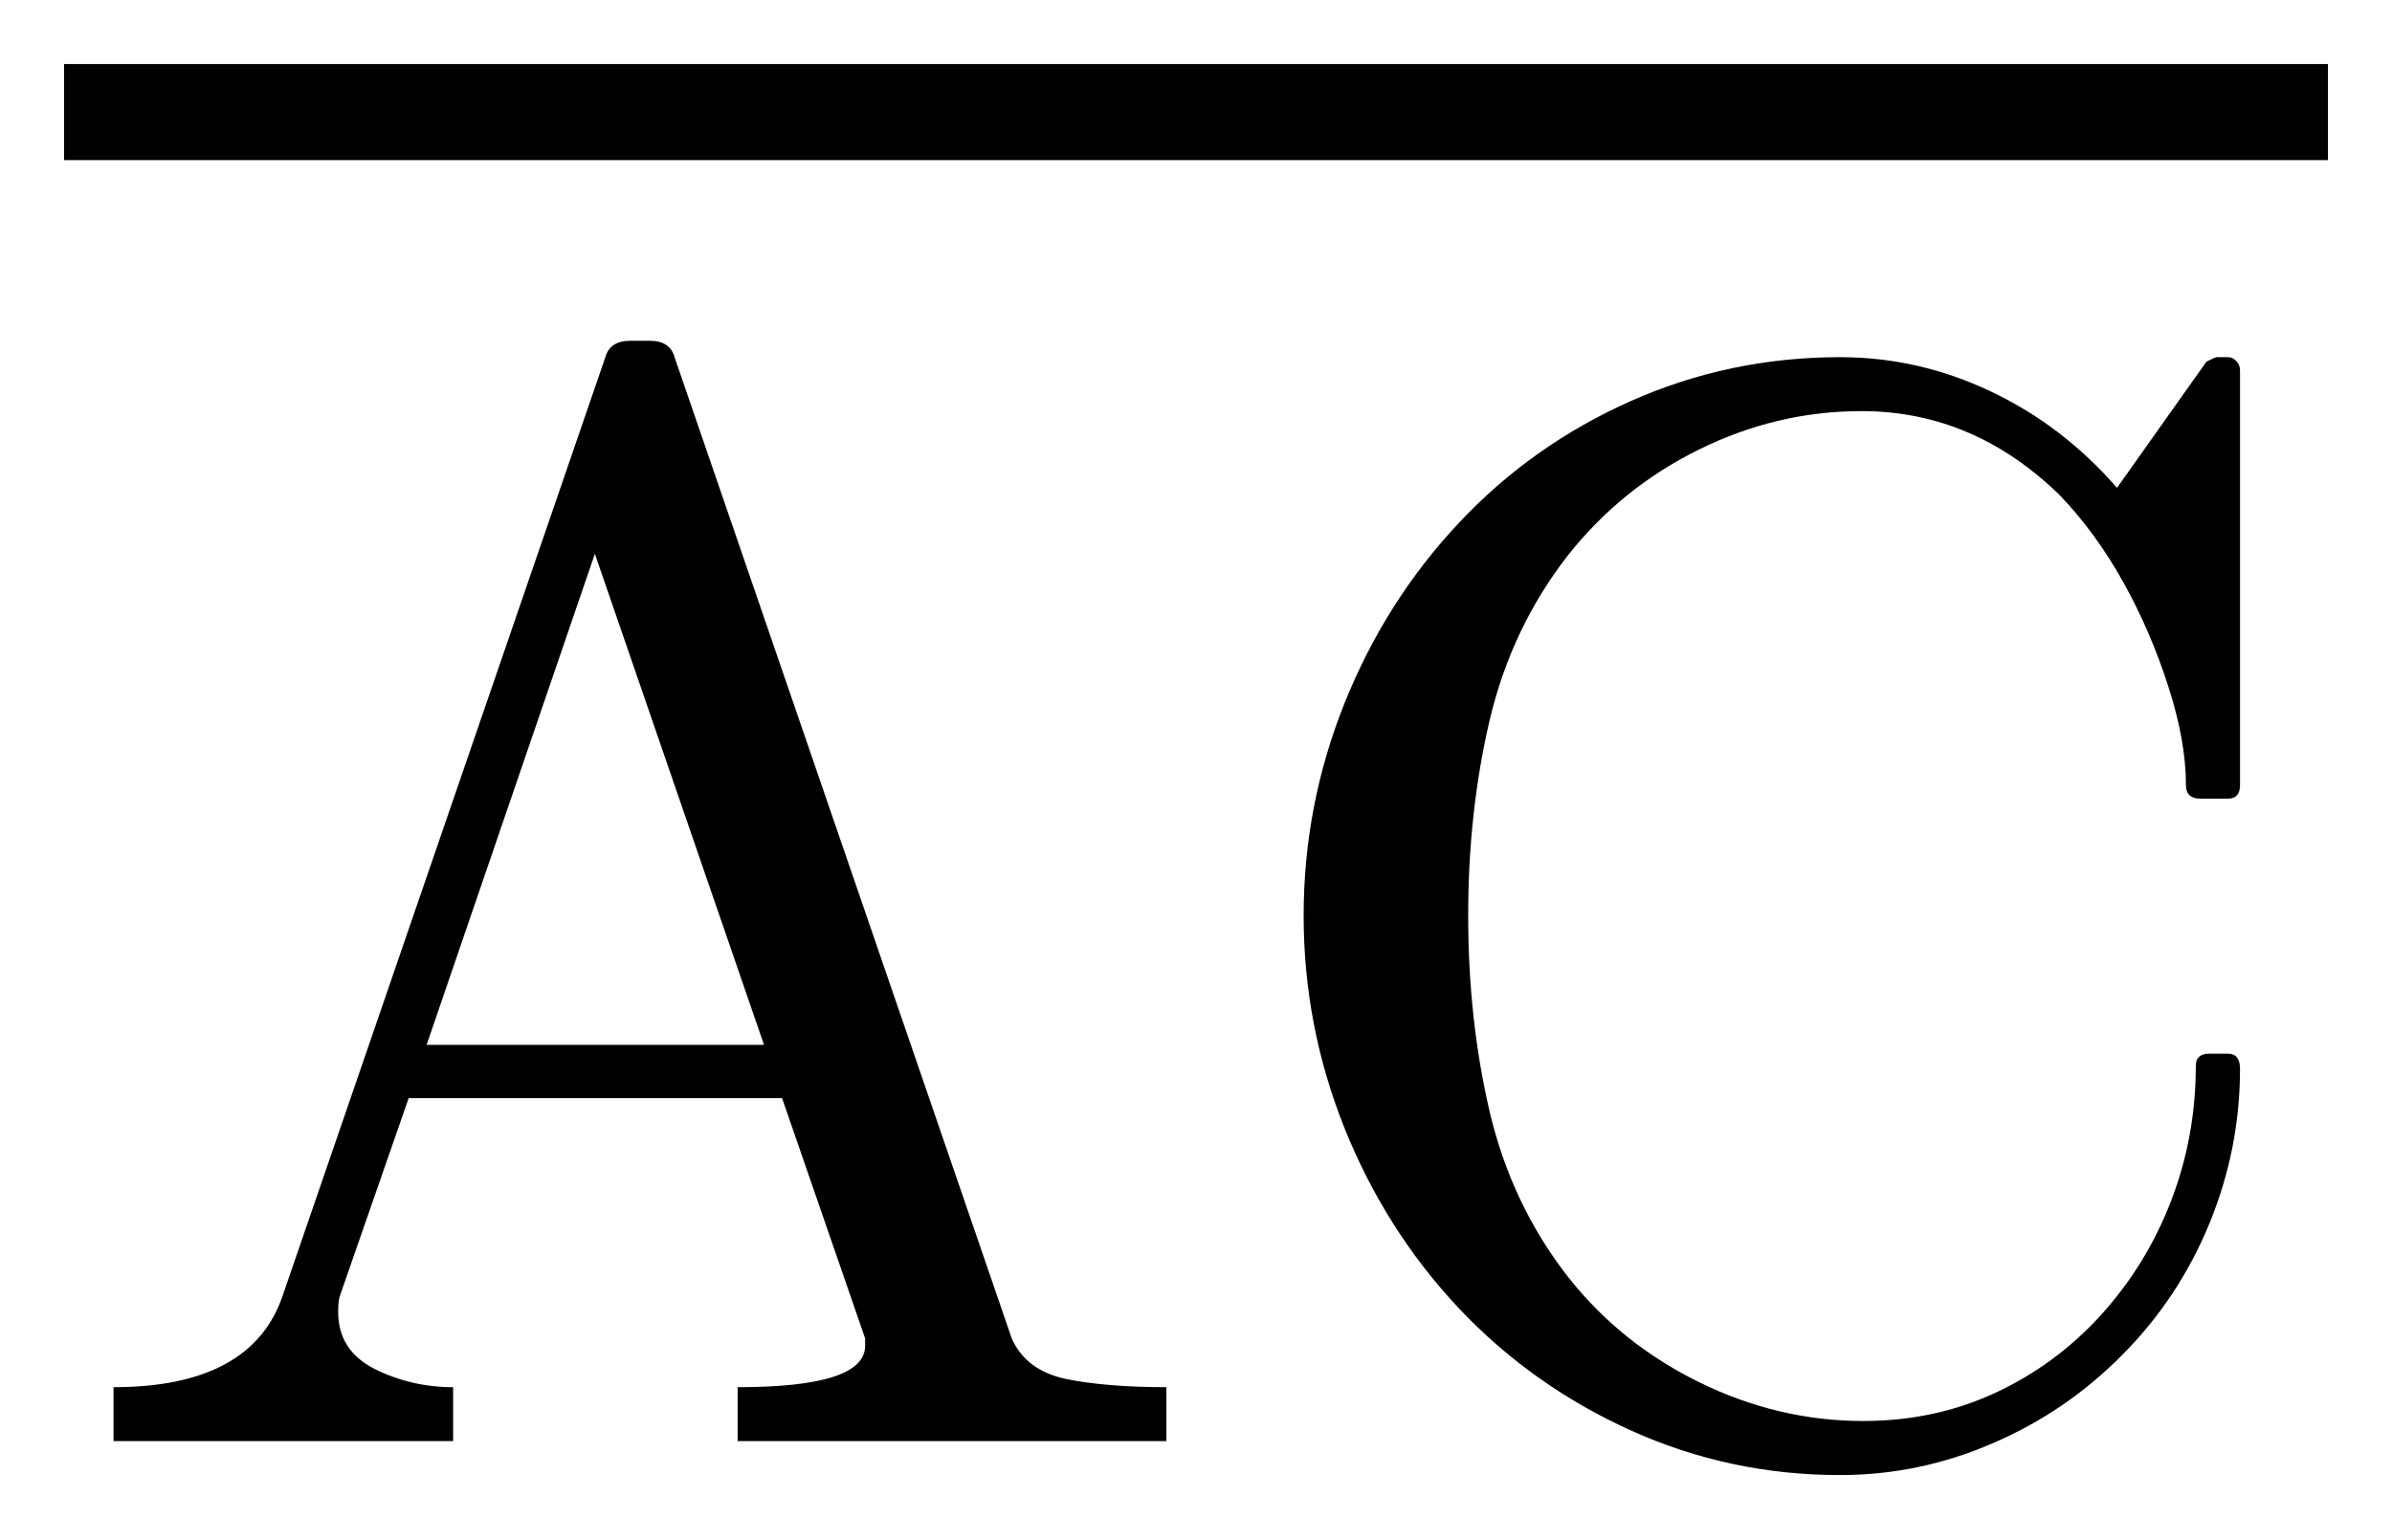
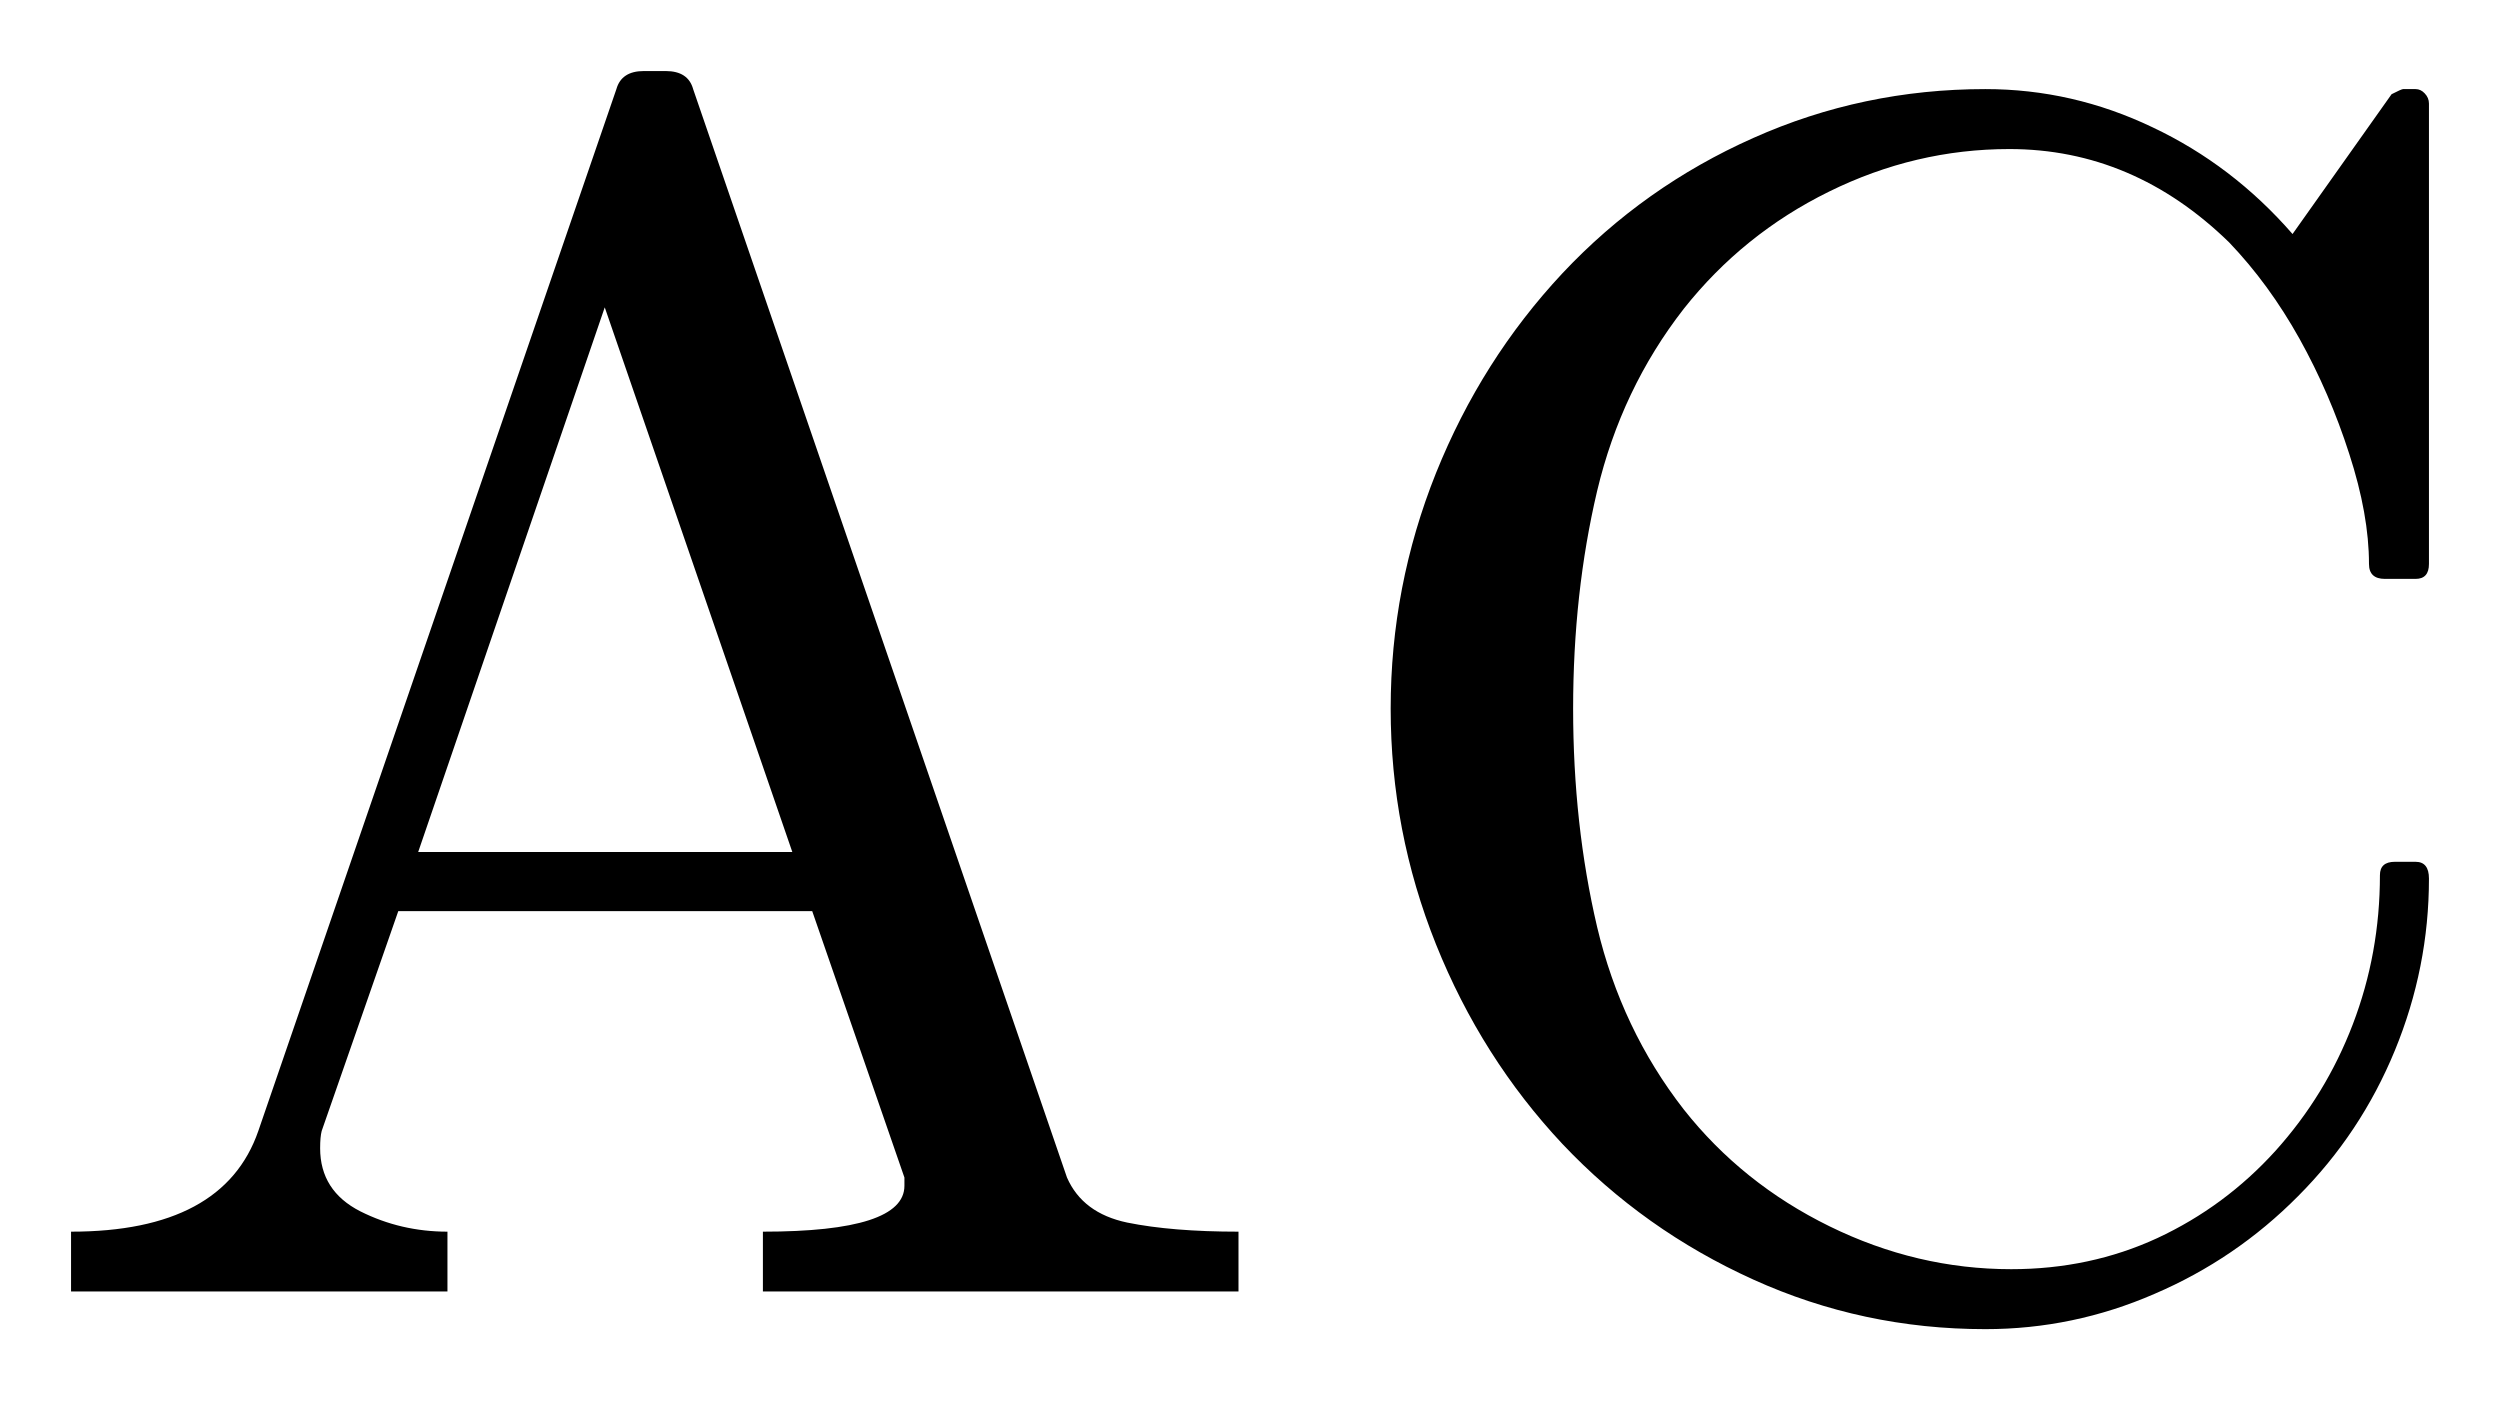
- <svg xmlns="http://www.w3.org/2000/svg" width="18.666pt" height="12.014pt" viewBox="0 0 18.666 12.014" version="1.1">
+ <svg xmlns="http://www.w3.org/2000/svg" width="17.594pt" height="9.854pt" viewBox="0 0 17.594 9.854" version="1.1">
  <defs>
    <style type="text/css">*{stroke-linejoin: round; stroke-linecap: butt}</style>
  </defs>
  <g id="figure_1">
    <g id="patch_1">
-       <path d="M 0 12.014  L 18.666 12.014  L 18.666 0  L 0 0  L 0 12.014  z " style="fill: none; opacity: 0" />
+       <path d="M 0 9.854  L 17.594 9.854  L 17.594 0  L 0 0  L 0 9.854  z " style="fill: none; opacity: 0" />
    </g>
    <g id="axes_1">
      <g id="patch_2">
-         <path d="M 0.886 11.249  L 0.886 10.828  Q 1.959 10.828 2.204 10.119  L 4.724 2.788  Q 4.76 2.66 4.918 2.66  L 5.071 2.66  Q 5.229 2.66 5.264 2.788  L 7.895 10.447  Q 8.006 10.698 8.319 10.764  Q 8.634 10.828 9.102 10.828  L 9.102 11.249  L 5.756 11.249  L 5.756 10.828  Q 6.751 10.828 6.751 10.505  L 6.751 10.447  L 6.103 8.572  L 3.189 8.572  L 2.651 10.119  Q 2.639 10.16 2.639 10.241  Q 2.639 10.541 2.922 10.685  Q 3.208 10.828 3.536 10.828  L 3.536 11.249  L 0.886 11.249  z M 3.329 8.156  L 5.962 8.156  L 4.642 4.323  L 3.329 8.156  z M 12.236 9.967  Q 12.646 10.488 13.261 10.79  Q 13.876 11.092 14.54 11.092  Q 15.095 11.092 15.569 10.873  Q 16.046 10.651 16.4 10.259  Q 16.754 9.866 16.944 9.369  Q 17.135 8.87 17.135 8.319  Q 17.135 8.225 17.24 8.225  L 17.386 8.225  Q 17.48 8.225 17.48 8.343  Q 17.48 8.969 17.24 9.553  Q 17 10.136 16.559 10.578  Q 16.121 11.021 15.549 11.266  Q 14.979 11.514 14.358 11.514  Q 13.496 11.514 12.725 11.165  Q 11.954 10.816 11.383 10.211  Q 10.812 9.603 10.492 8.806  Q 10.173 8.009 10.173 7.147  Q 10.173 6.286 10.492 5.489  Q 10.812 4.692 11.383 4.083  Q 11.954 3.474 12.725 3.131  Q 13.496 2.788 14.358 2.788  Q 14.973 2.788 15.536 3.056  Q 16.098 3.322 16.52 3.808  L 17.218 2.823  Q 17.287 2.788 17.298 2.788  L 17.386 2.788  Q 17.422 2.788 17.45 2.817  Q 17.48 2.848 17.48 2.889  L 17.48 6.129  Q 17.48 6.234 17.386 6.234  L 17.171 6.234  Q 17.058 6.234 17.058 6.129  Q 17.058 5.782 16.919 5.354  Q 16.782 4.927 16.569 4.544  Q 16.355 4.16 16.074 3.866  Q 15.401 3.209 14.527 3.209  Q 13.865 3.209 13.258 3.509  Q 12.652 3.808 12.236 4.334  Q 11.797 4.897 11.626 5.615  Q 11.457 6.333 11.457 7.147  Q 11.457 7.963 11.626 8.684  Q 11.797 9.404 12.236 9.967  z M 0.5 1.25  L 0.5 0.5  L 18.166 0.5  L 18.166 1.25  L 0.5 1.25  z " clip-path="url(#paa03e371e5)" />
+         <path d="M 0.5 9.089  L 0.5 8.668  Q 1.573 8.668 1.818 7.959  L 4.338 0.627  Q 4.374 0.5 4.531 0.5  L 4.685 0.5  Q 4.843 0.5 4.878 0.627  L 7.509 8.287  Q 7.619 8.538 7.933 8.604  Q 8.248 8.668 8.716 8.668  L 8.716 9.089  L 5.369 9.089  L 5.369 8.668  Q 6.365 8.668 6.365 8.345  L 6.365 8.287  L 5.716 6.412  L 2.803 6.412  L 2.264 7.959  Q 2.253 8 2.253 8.081  Q 2.253 8.381 2.536 8.525  Q 2.821 8.668 3.149 8.668  L 3.149 9.089  L 0.5 9.089  z M 2.943 5.996  L 5.576 5.996  L 4.256 2.163  L 2.943 5.996  z M 11.849 7.807  Q 12.26 8.328 12.875 8.63  Q 13.49 8.932 14.154 8.932  Q 14.709 8.932 15.183 8.713  Q 15.659 8.491 16.014 8.099  Q 16.368 7.706 16.558 7.209  Q 16.749 6.71 16.749 6.159  Q 16.749 6.065 16.854 6.065  L 17 6.065  Q 17.094 6.065 17.094 6.183  Q 17.094 6.809 16.854 7.393  Q 16.614 7.976 16.173 8.418  Q 15.734 8.861 15.162 9.106  Q 14.592 9.354 13.972 9.354  Q 13.109 9.354 12.339 9.005  Q 11.568 8.656 10.996 8.051  Q 10.426 7.443 10.106 6.646  Q 9.787 5.849 9.787 4.987  Q 9.787 4.126 10.106 3.329  Q 10.426 2.533 10.996 1.923  Q 11.568 1.314 12.339 0.971  Q 13.109 0.627 13.972 0.627  Q 14.587 0.627 15.149 0.896  Q 15.712 1.162 16.134 1.647  L 16.831 0.663  Q 16.901 0.627 16.912 0.627  L 17 0.627  Q 17.036 0.627 17.064 0.657  Q 17.094 0.688 17.094 0.729  L 17.094 3.969  Q 17.094 4.074 17 4.074  L 16.784 4.074  Q 16.672 4.074 16.672 3.969  Q 16.672 3.622 16.533 3.194  Q 16.396 2.767 16.183 2.384  Q 15.969 2 15.688 1.706  Q 15.014 1.049 14.141 1.049  Q 13.479 1.049 12.871 1.349  Q 12.266 1.647 11.849 2.174  Q 11.411 2.737 11.24 3.455  Q 11.071 4.173 11.071 4.987  Q 11.071 5.803 11.24 6.524  Q 11.411 7.244 11.849 7.807  z " clip-path="url(#p08f6bdc971)" />
      </g>
    </g>
  </g>
  <defs>
-     <clipPath id="paa03e371e5">
-       <rect x="0" y="0" width="18.666" height="12.014" />
+     <clipPath id="p08f6bdc971">
+       <rect x="0" y="0" width="17.594" height="9.854" />
    </clipPath>
  </defs>
</svg>
